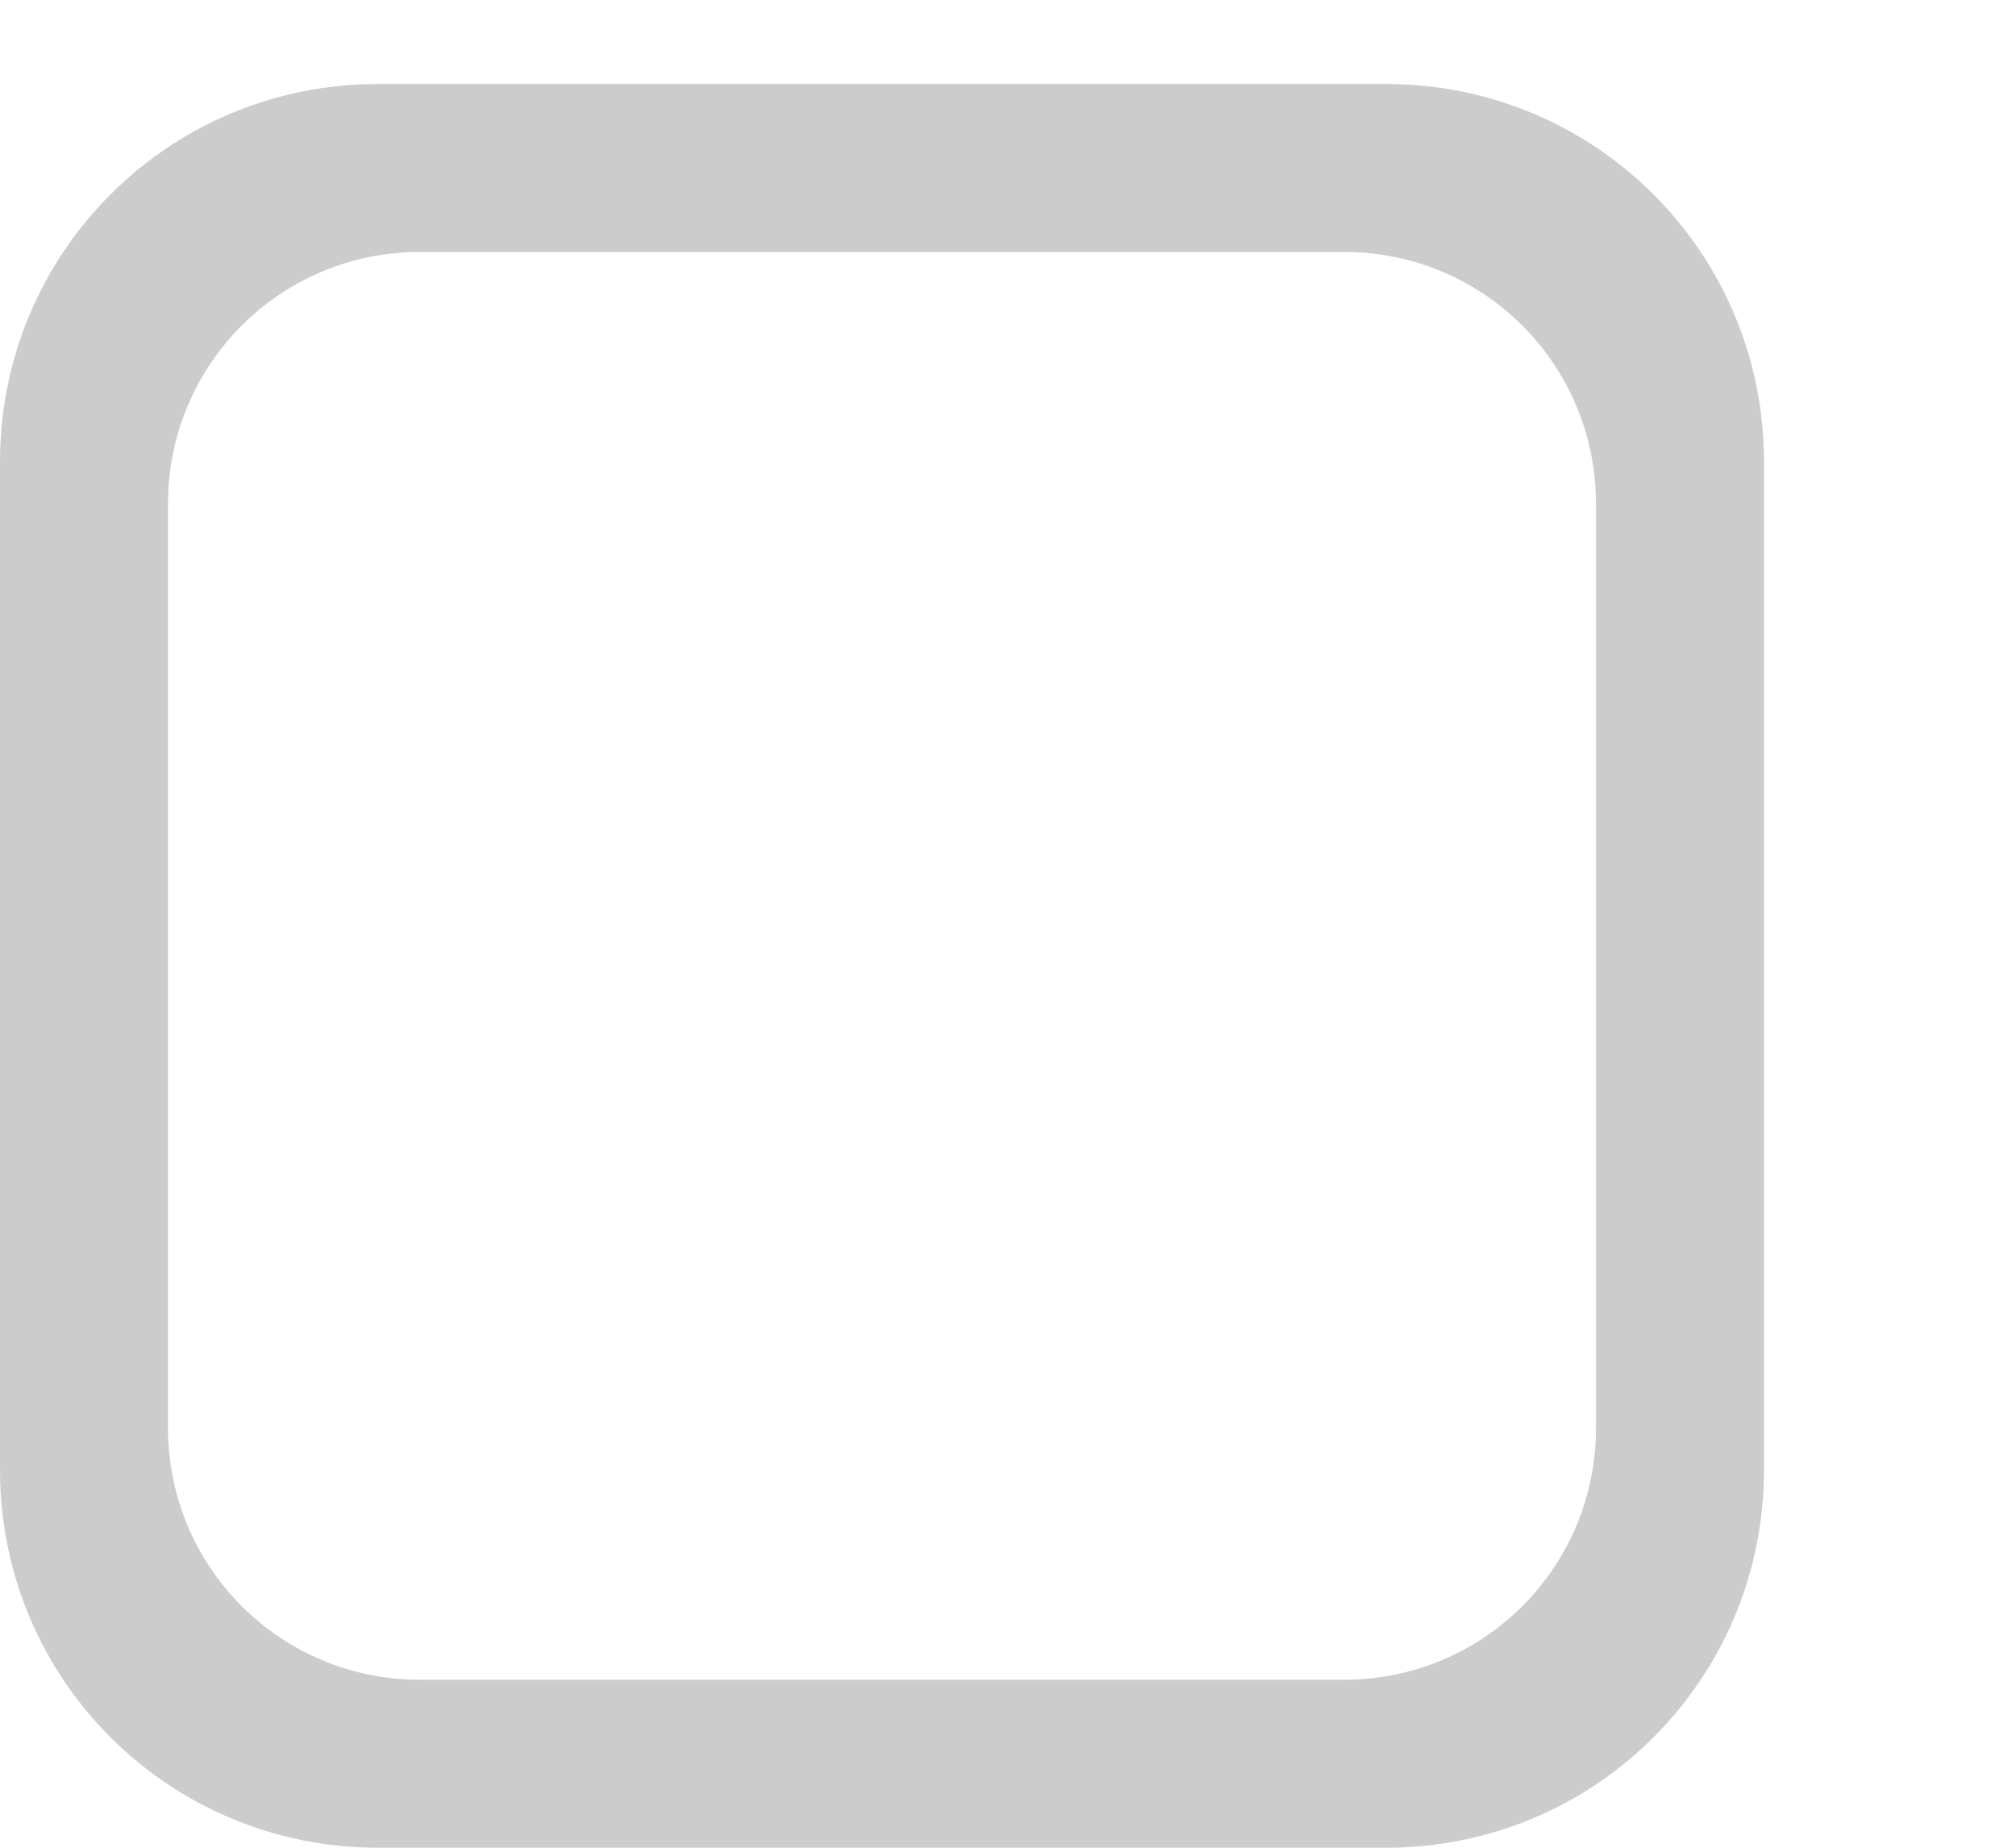
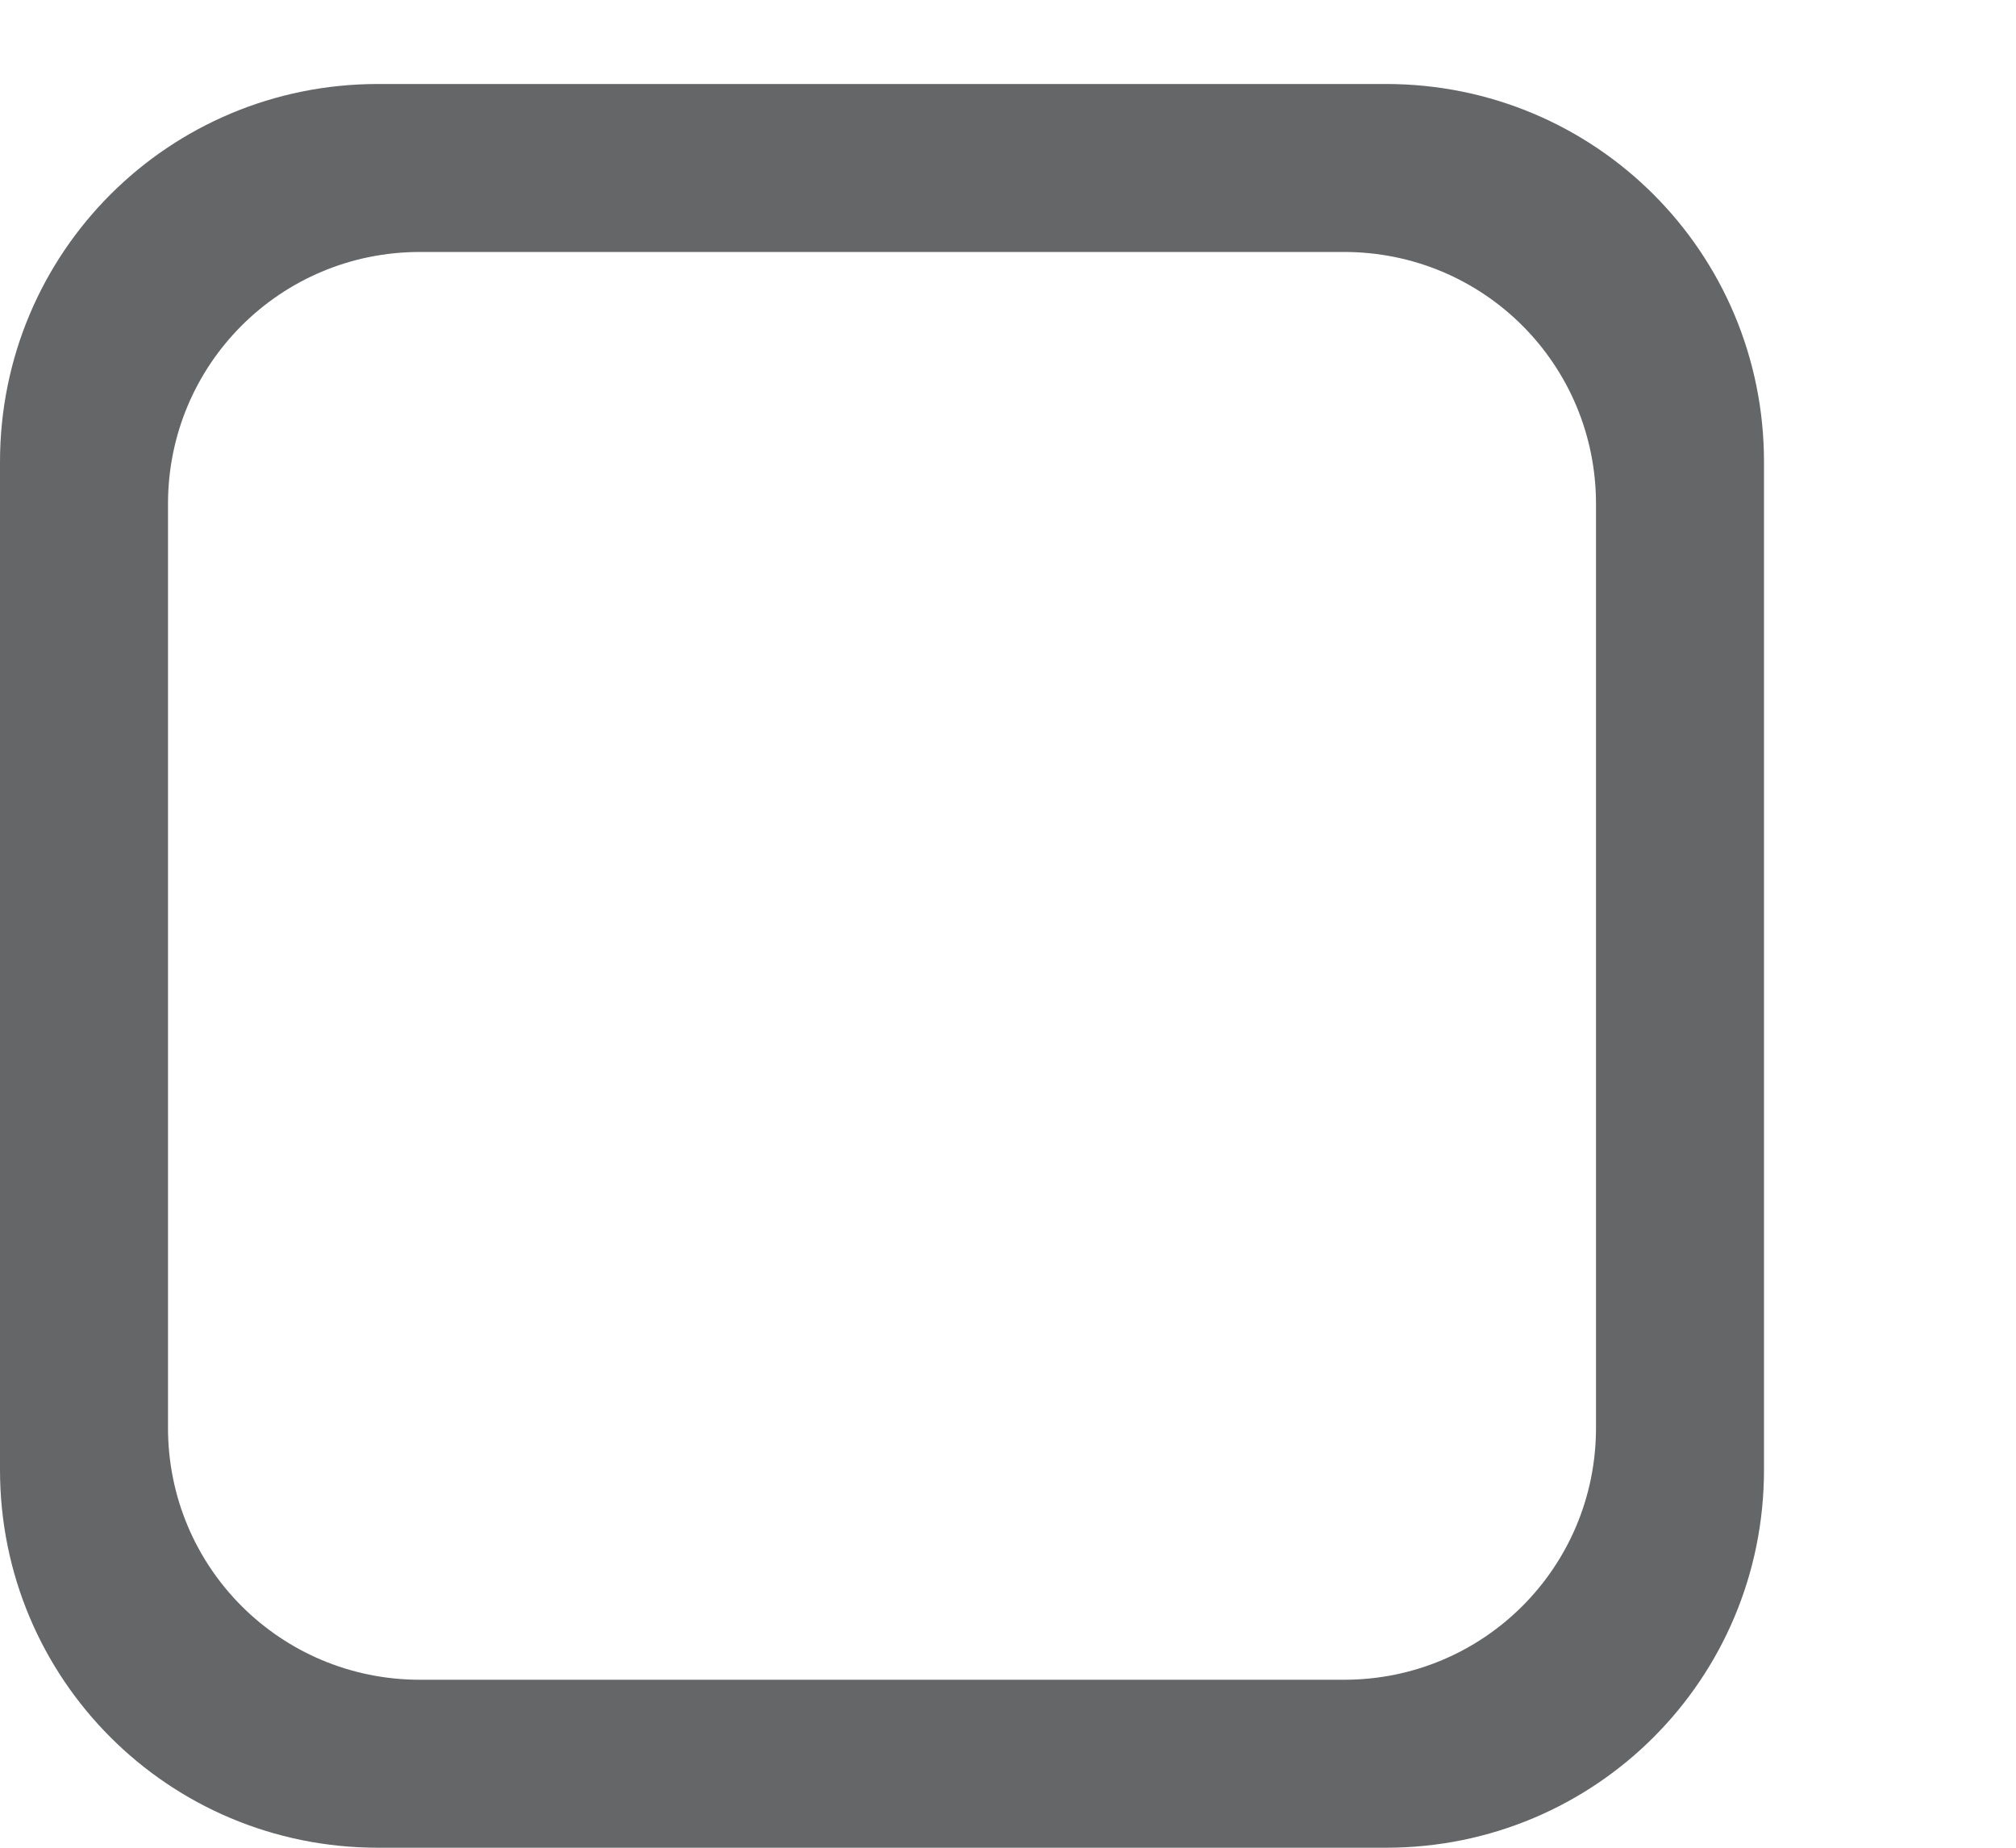
<svg xmlns="http://www.w3.org/2000/svg" xmlns:xlink="http://www.w3.org/1999/xlink" width="24" height="22" id="svg3199" version="1.1">
  <defs id="defs3201">
    <linearGradient id="linearGradient15404">
      <stop id="stop15406" offset="0" style="stop-color:#515151;stop-opacity:1" />
      <stop id="stop15408" offset="1" style="stop-color:#292929;stop-opacity:1" />
    </linearGradient>
    <linearGradient xlink:href="#linearGradient5872-5-1" id="linearGradient5891-0-4" gradientUnits="userSpaceOnUse" x1="205.841" y1="246.709" x2="206.748" y2="231.241" />
    <linearGradient id="linearGradient5872-5-1">
      <stop style="stop-color:#0b2e52;stop-opacity:1" offset="0" id="stop5874-4-4" />
      <stop style="stop-color:#1862af;stop-opacity:1" offset="1" id="stop5876-0-5" />
    </linearGradient>
    <linearGradient y2="-388.73" x2="-93.031" y1="-396.347" x1="-93.031" gradientTransform="matrix(1.591837,0,0,0.8571429,-256.5612,59.68542)" gradientUnits="userSpaceOnUse" id="linearGradient14219" xlink:href="#linearGradient15404" />
    <linearGradient id="linearGradient10013-4-63-6">
      <stop style="stop-color:#333333;stop-opacity:1;" offset="0" id="stop10015-2-76-1" />
      <stop style="stop-color:#292929;stop-opacity:1" offset="1" id="stop10017-46-15-8" />
    </linearGradient>
    <linearGradient id="linearGradient10597-5">
      <stop style="stop-color:#16191a;stop-opacity:1;" offset="0" id="stop10599-2" />
      <stop style="stop-color:#2b3133;stop-opacity:1" offset="1" id="stop10601-5" />
    </linearGradient>
    <linearGradient y2="-322.164" x2="921.225" y1="-330.051" x1="921.328" gradientTransform="matrix(1.591837,0,0,0.8571429,-1456.546,275.4519)" gradientUnits="userSpaceOnUse" id="linearGradient15374" xlink:href="#linearGradient10013-4-63-6" />
    <linearGradient gradientTransform="translate(-1199.985,216.3805)" y2="-227.08" x2="1203.918" y1="-217.567" x1="1203.918" gradientUnits="userSpaceOnUse" id="linearGradient15376" xlink:href="#linearGradient10597-5" />
    <linearGradient id="linearGradient5581-5-2-4-6-8-7-35-8">
      <stop id="stop5583-0-92-8-0-7-6-5-1" offset="0" style="stop-color:#454c4c;stop-opacity:1;" />
      <stop style="stop-color:#393f3f;stop-opacity:1;" offset="0.4" id="stop5585-4-7-2-7-9-9-92-0" />
      <stop id="stop5587-6-7-2-0-3-1-21-5" offset="1" style="stop-color:#2d3232;stop-opacity:1;" />
    </linearGradient>
  </defs>
  <g id="layer1" transform="translate(-342.5,-521.3622)">
    <rect style="color:#000000;fill:none;stroke:none;stroke-width:2;marker:none;visibility:visible;display:inline;overflow:visible;enable-background:accumulate" id="rect17347" width="21.944" height="21.944" x="342.299" y="521.584" />
-     <path style="display:inline;opacity:1;fill:#000000;fill-opacity:0.2;stroke:none;stroke-opacity:1;enable-background:new" d="M 4.5 1 C 2.007 1 0 3.007 0 5.5 L 0 17.5 C 0 19.993 2.007 22 4.5 22 L 16.5 22 C 18.993 22 21 19.993 21 17.5 L 21 5.5 C 21 3.007 18.993 1 16.5 1 L 4.5 1 z M 5 3 L 16 3 C 17.662 3 19 4.338 19 6 L 19 17 C 19 18.662 17.662 20 16 20 L 5 20 C 3.338 20 2 18.662 2 17 L 2 6 C 2 4.338 3.338 3 5 3 z " transform="translate(342.5,521.3622)" id="path4731" />
+     <path style="display:inline;opacity:1;fill:#5d5e60;fill-opacity:0.947;stroke:none;stroke-opacity:1;enable-background:new" d="M 4.5 1 C 2.007 1 0 3.007 0 5.5 L 0 17.5 C 0 19.993 2.007 22 4.5 22 L 16.5 22 C 18.993 22 21 19.993 21 17.5 L 21 5.5 C 21 3.007 18.993 1 16.5 1 L 4.5 1 z M 5 3 L 16 3 C 17.662 3 19 4.338 19 6 L 19 17 C 19 18.662 17.662 20 16 20 L 5 20 C 3.338 20 2 18.662 2 17 L 2 6 C 2 4.338 3.338 3 5 3 z " transform="translate(342.5,521.3622)" id="path4731" />
  </g>
</svg>
